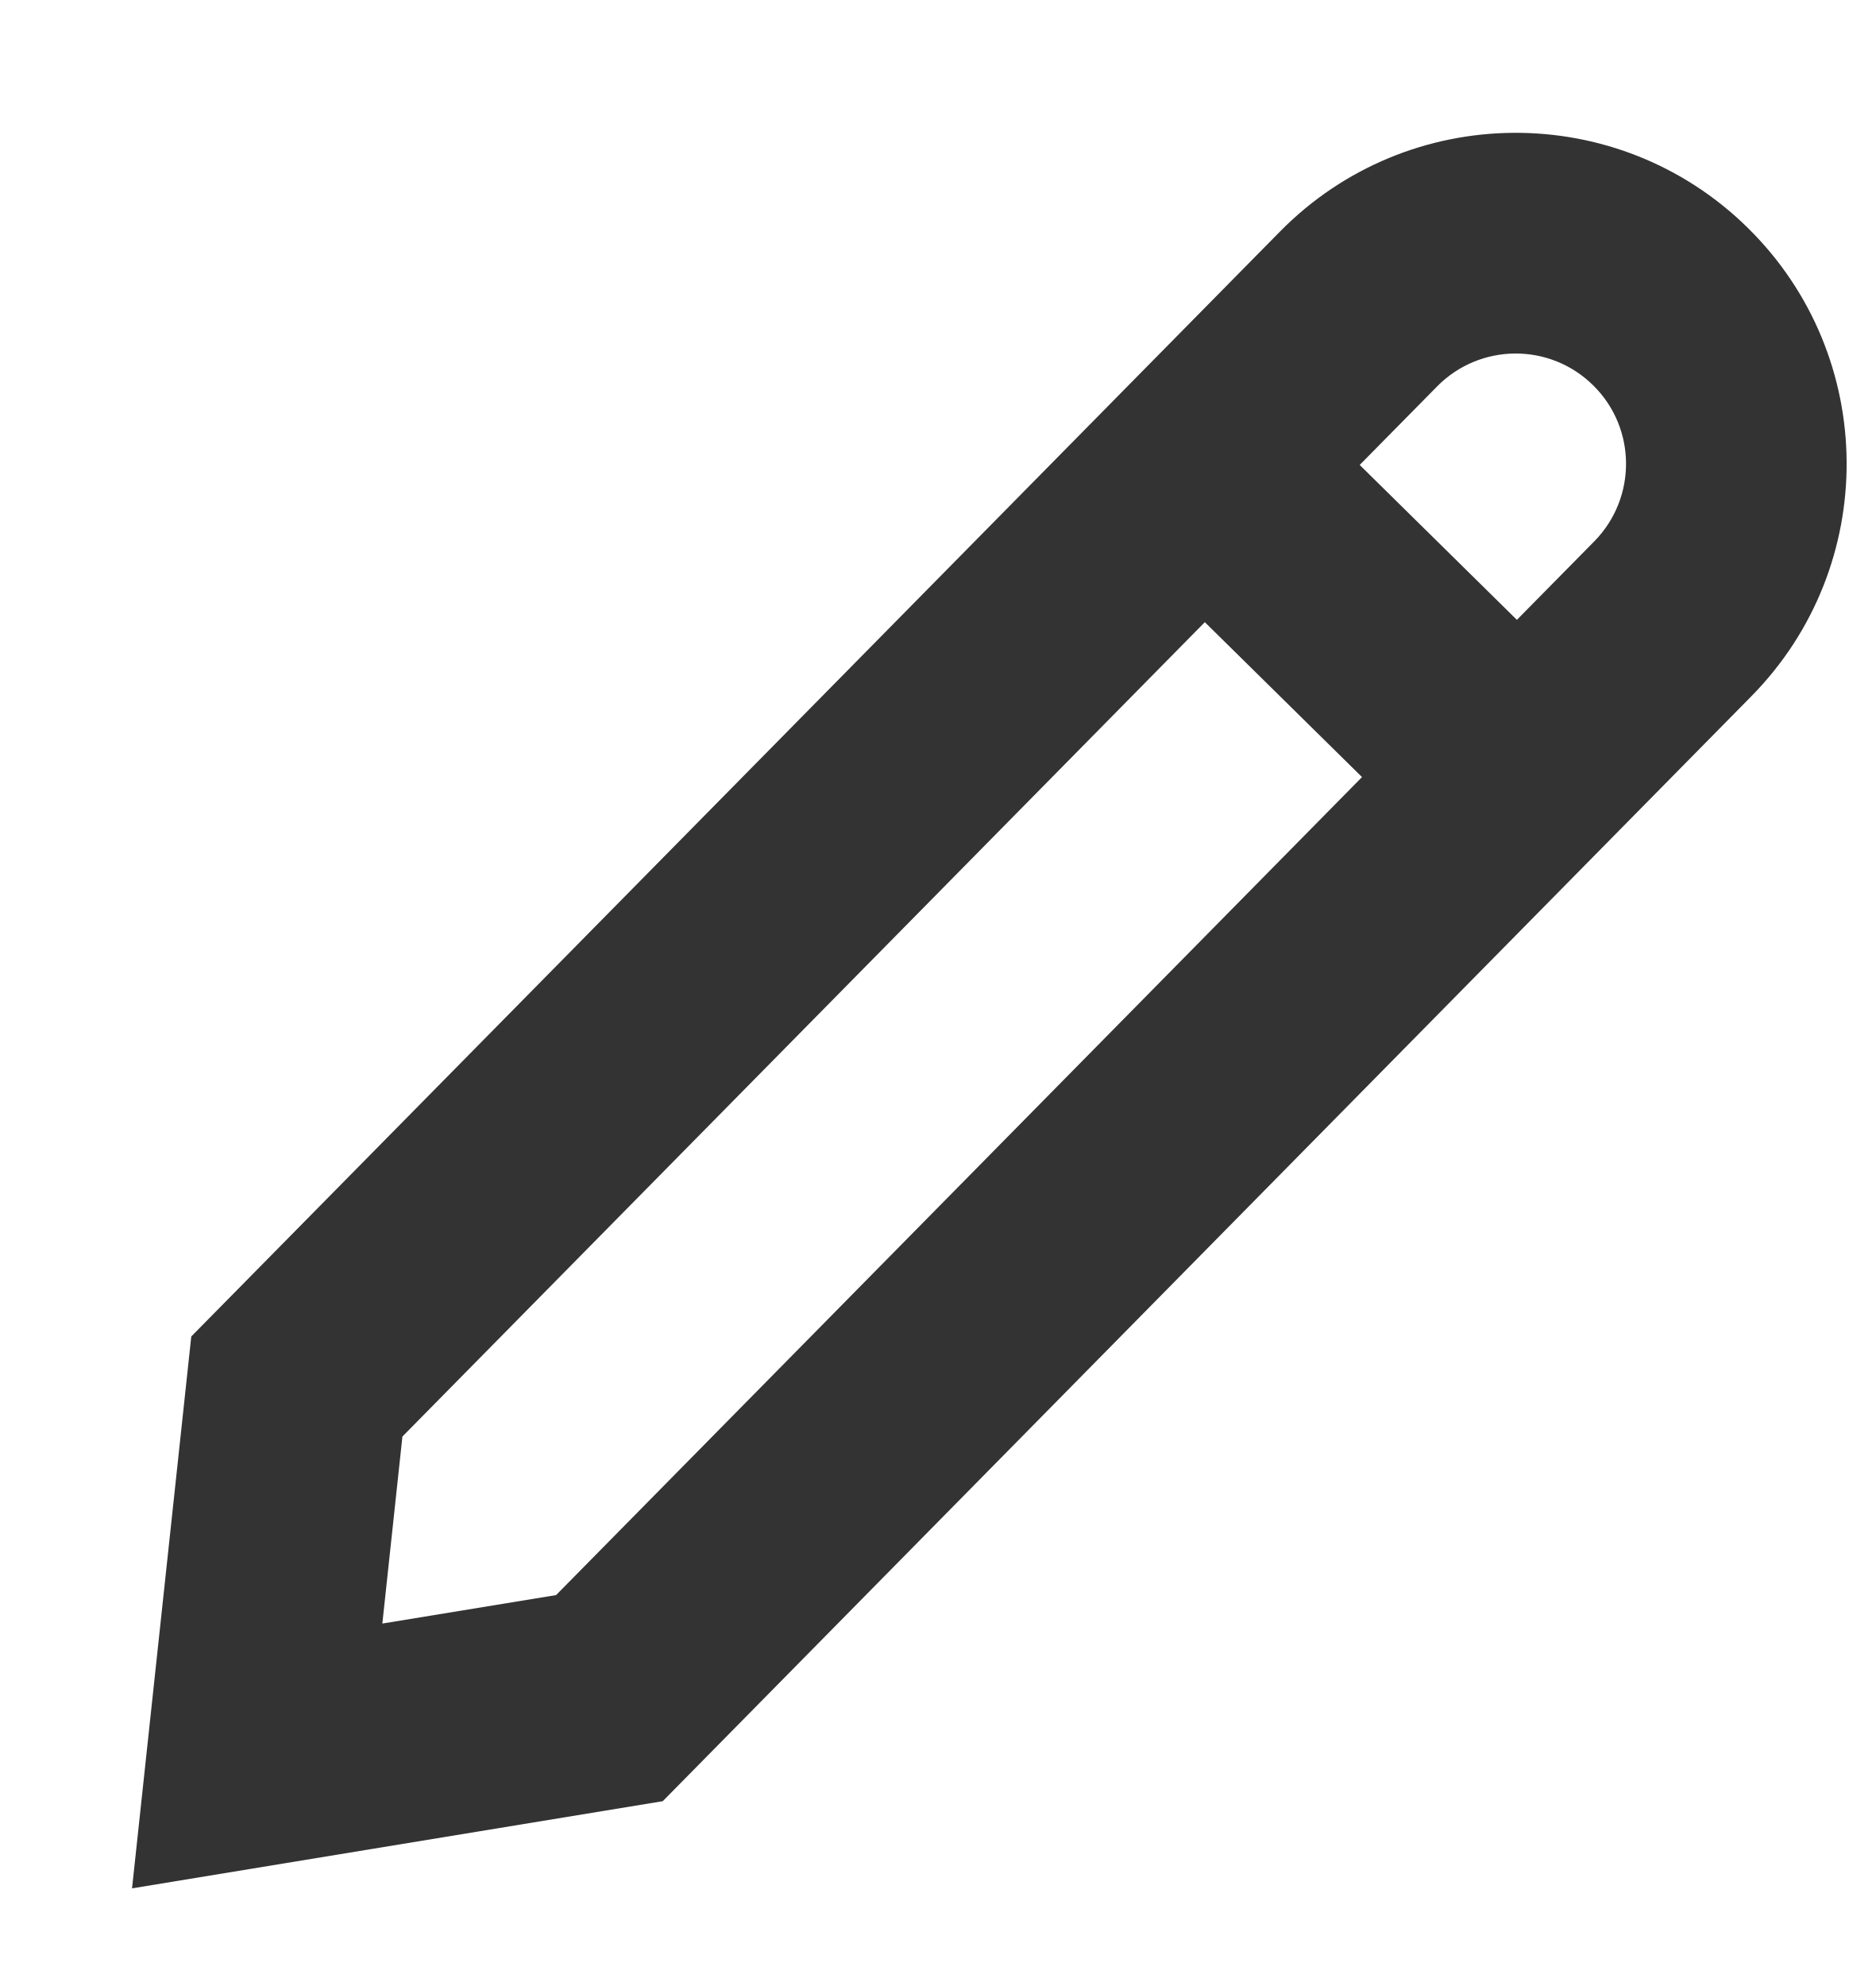
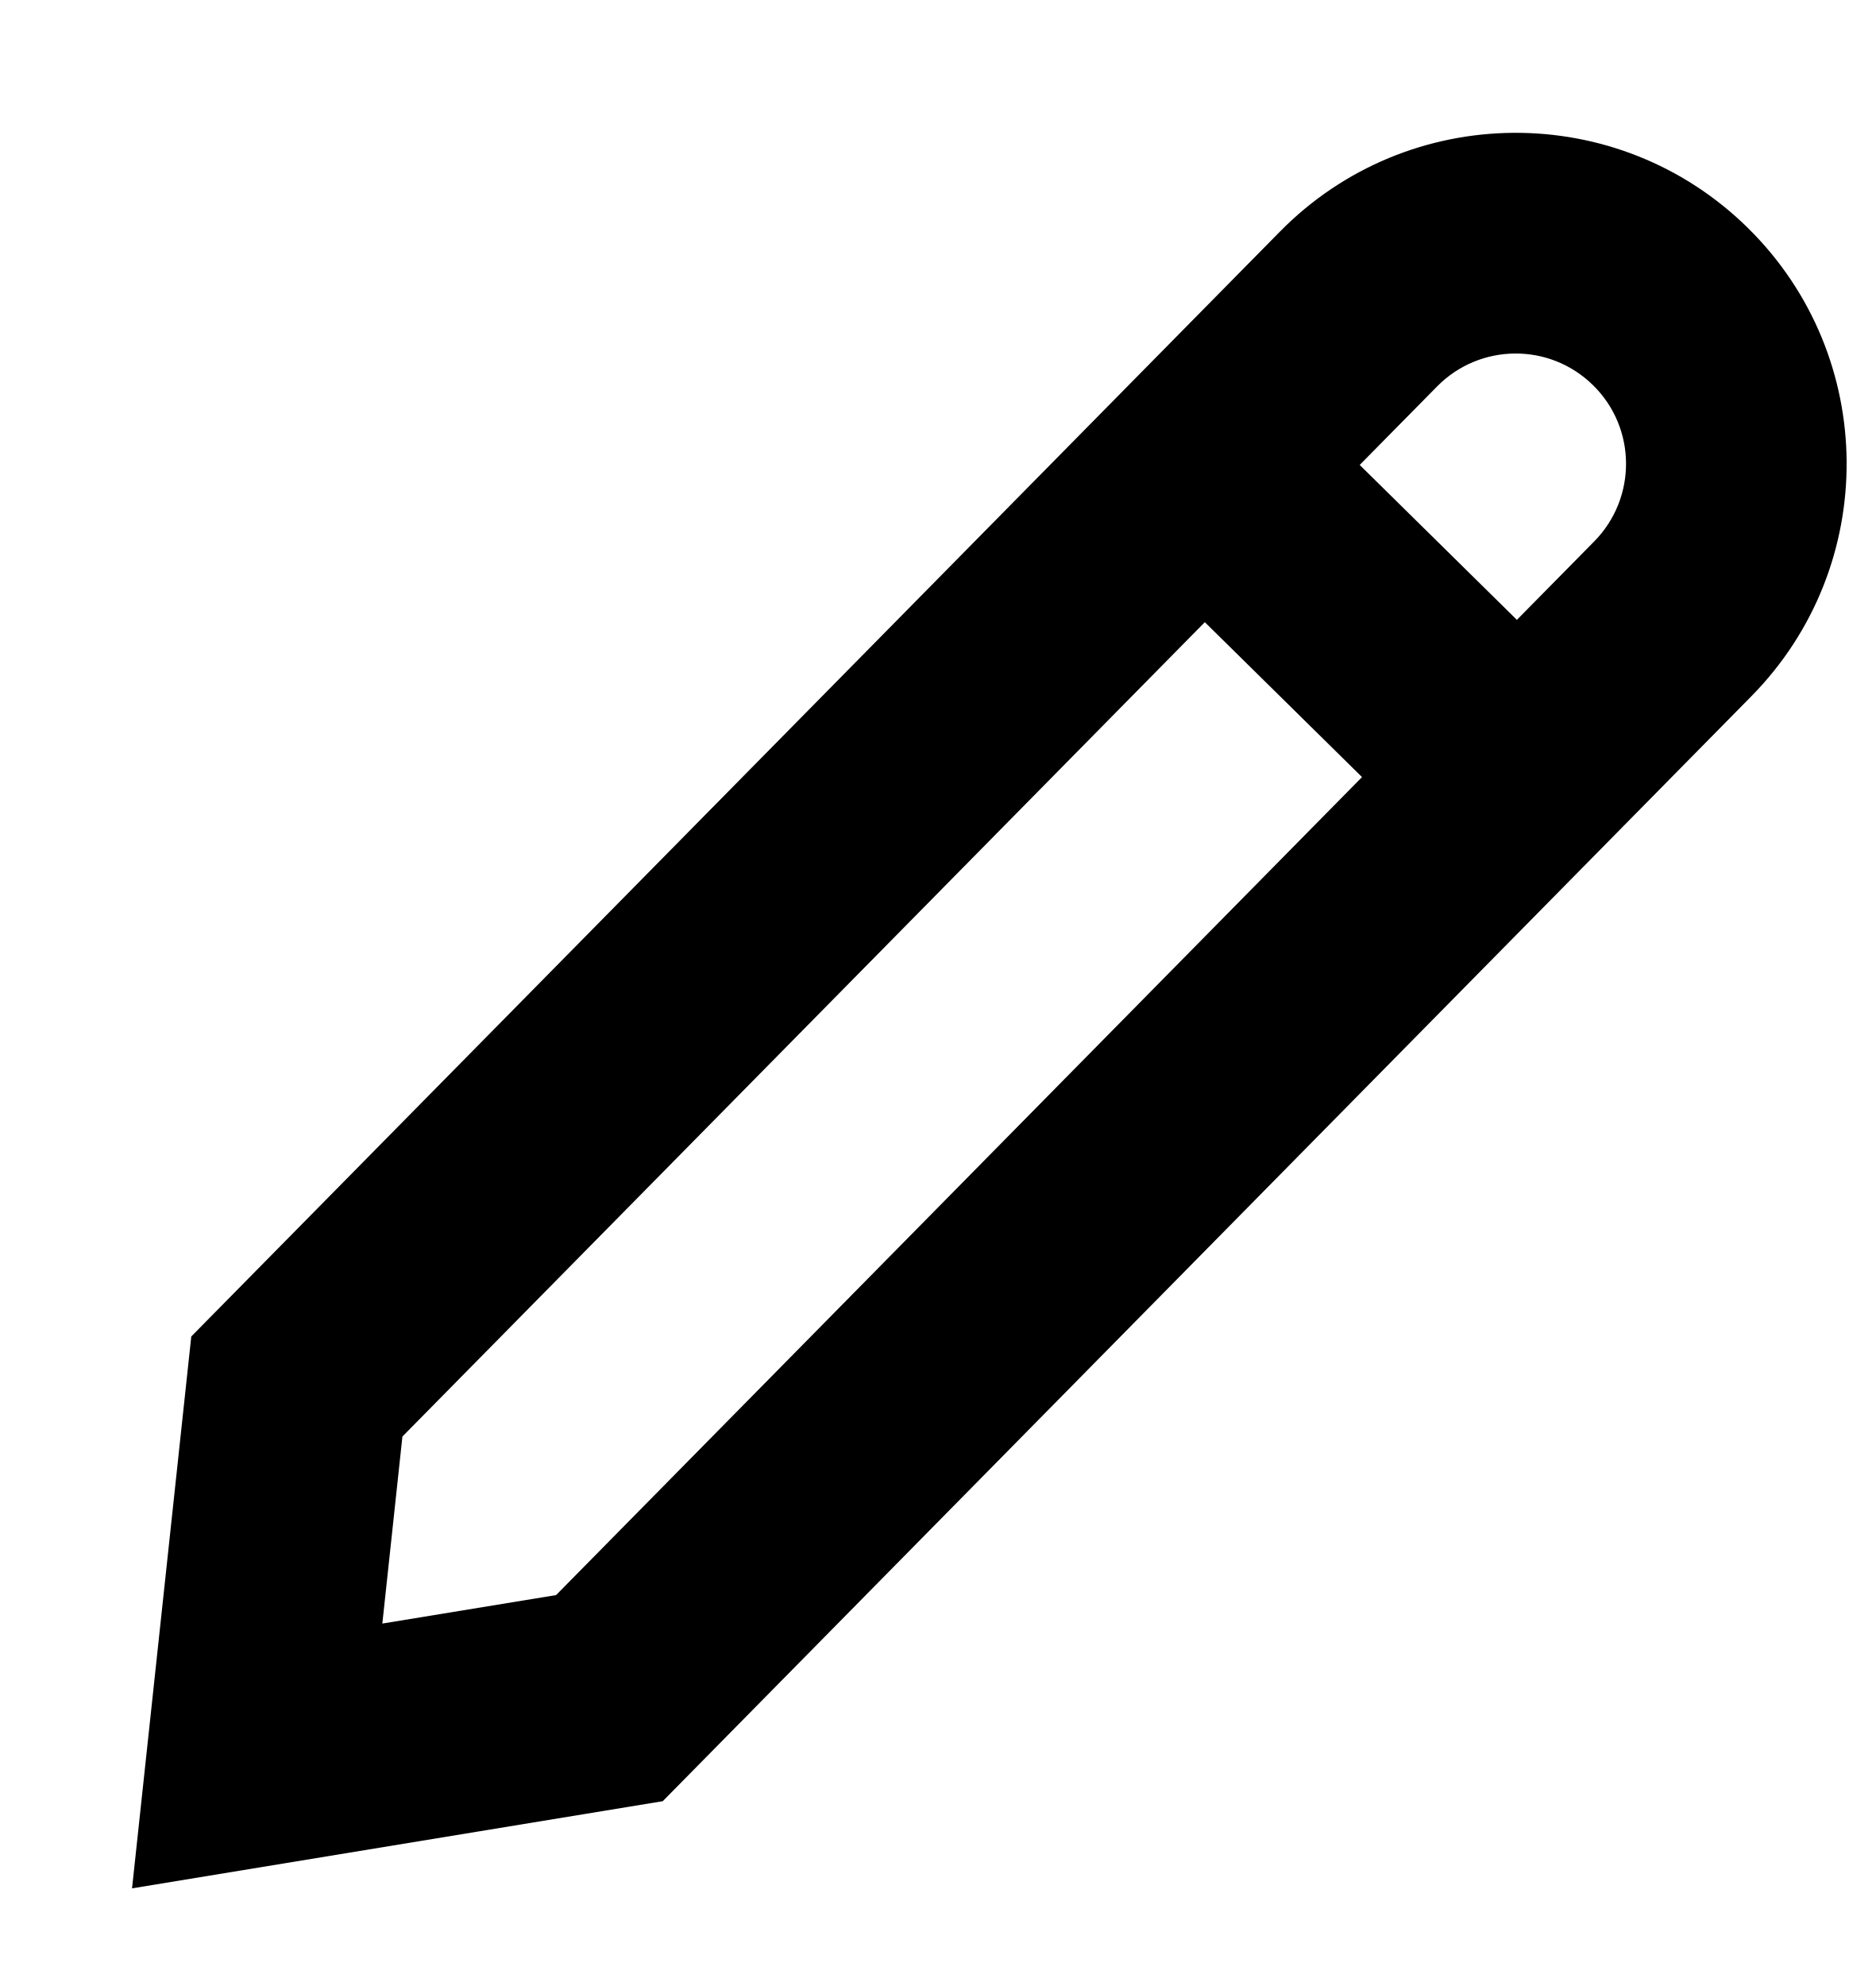
- <svg xmlns="http://www.w3.org/2000/svg" id="id" width="17" height="18" viewBox="0 0 17 18" fill="none">
-   <path fill-rule="evenodd" clip-rule="evenodd" d="M12.347 7.043L5.041 14.457L3.466 14.715L3.648 13.02L10.922 5.639L12.347 7.043ZM13.751 5.618L14.453 4.906C14.84 4.512 14.836 3.879 14.442 3.492C14.049 3.104 13.416 3.109 13.028 3.502L12.326 4.214L13.751 5.618ZM15.877 6.31L6.008 16.325L1.197 17.115L1.734 12.113L11.604 2.098C12.767 0.918 14.666 0.904 15.846 2.067C17.026 3.23 17.04 5.129 15.877 6.31Z" fill="#333333" />
+ <svg xmlns="http://www.w3.org/2000/svg" id="id" width="17" height="18" viewBox="0 0 17 18">
+   <path fill-rule="evenodd" clip-rule="evenodd" d="M12.347 7.043L5.041 14.457L3.466 14.715L3.648 13.02L10.922 5.639L12.347 7.043ZM13.751 5.618L14.453 4.906C14.84 4.512 14.836 3.879 14.442 3.492C14.049 3.104 13.416 3.109 13.028 3.502L12.326 4.214L13.751 5.618ZM15.877 6.31L6.008 16.325L1.197 17.115L1.734 12.113L11.604 2.098C12.767 0.918 14.666 0.904 15.846 2.067C17.026 3.23 17.04 5.129 15.877 6.31Z" />
</svg>
